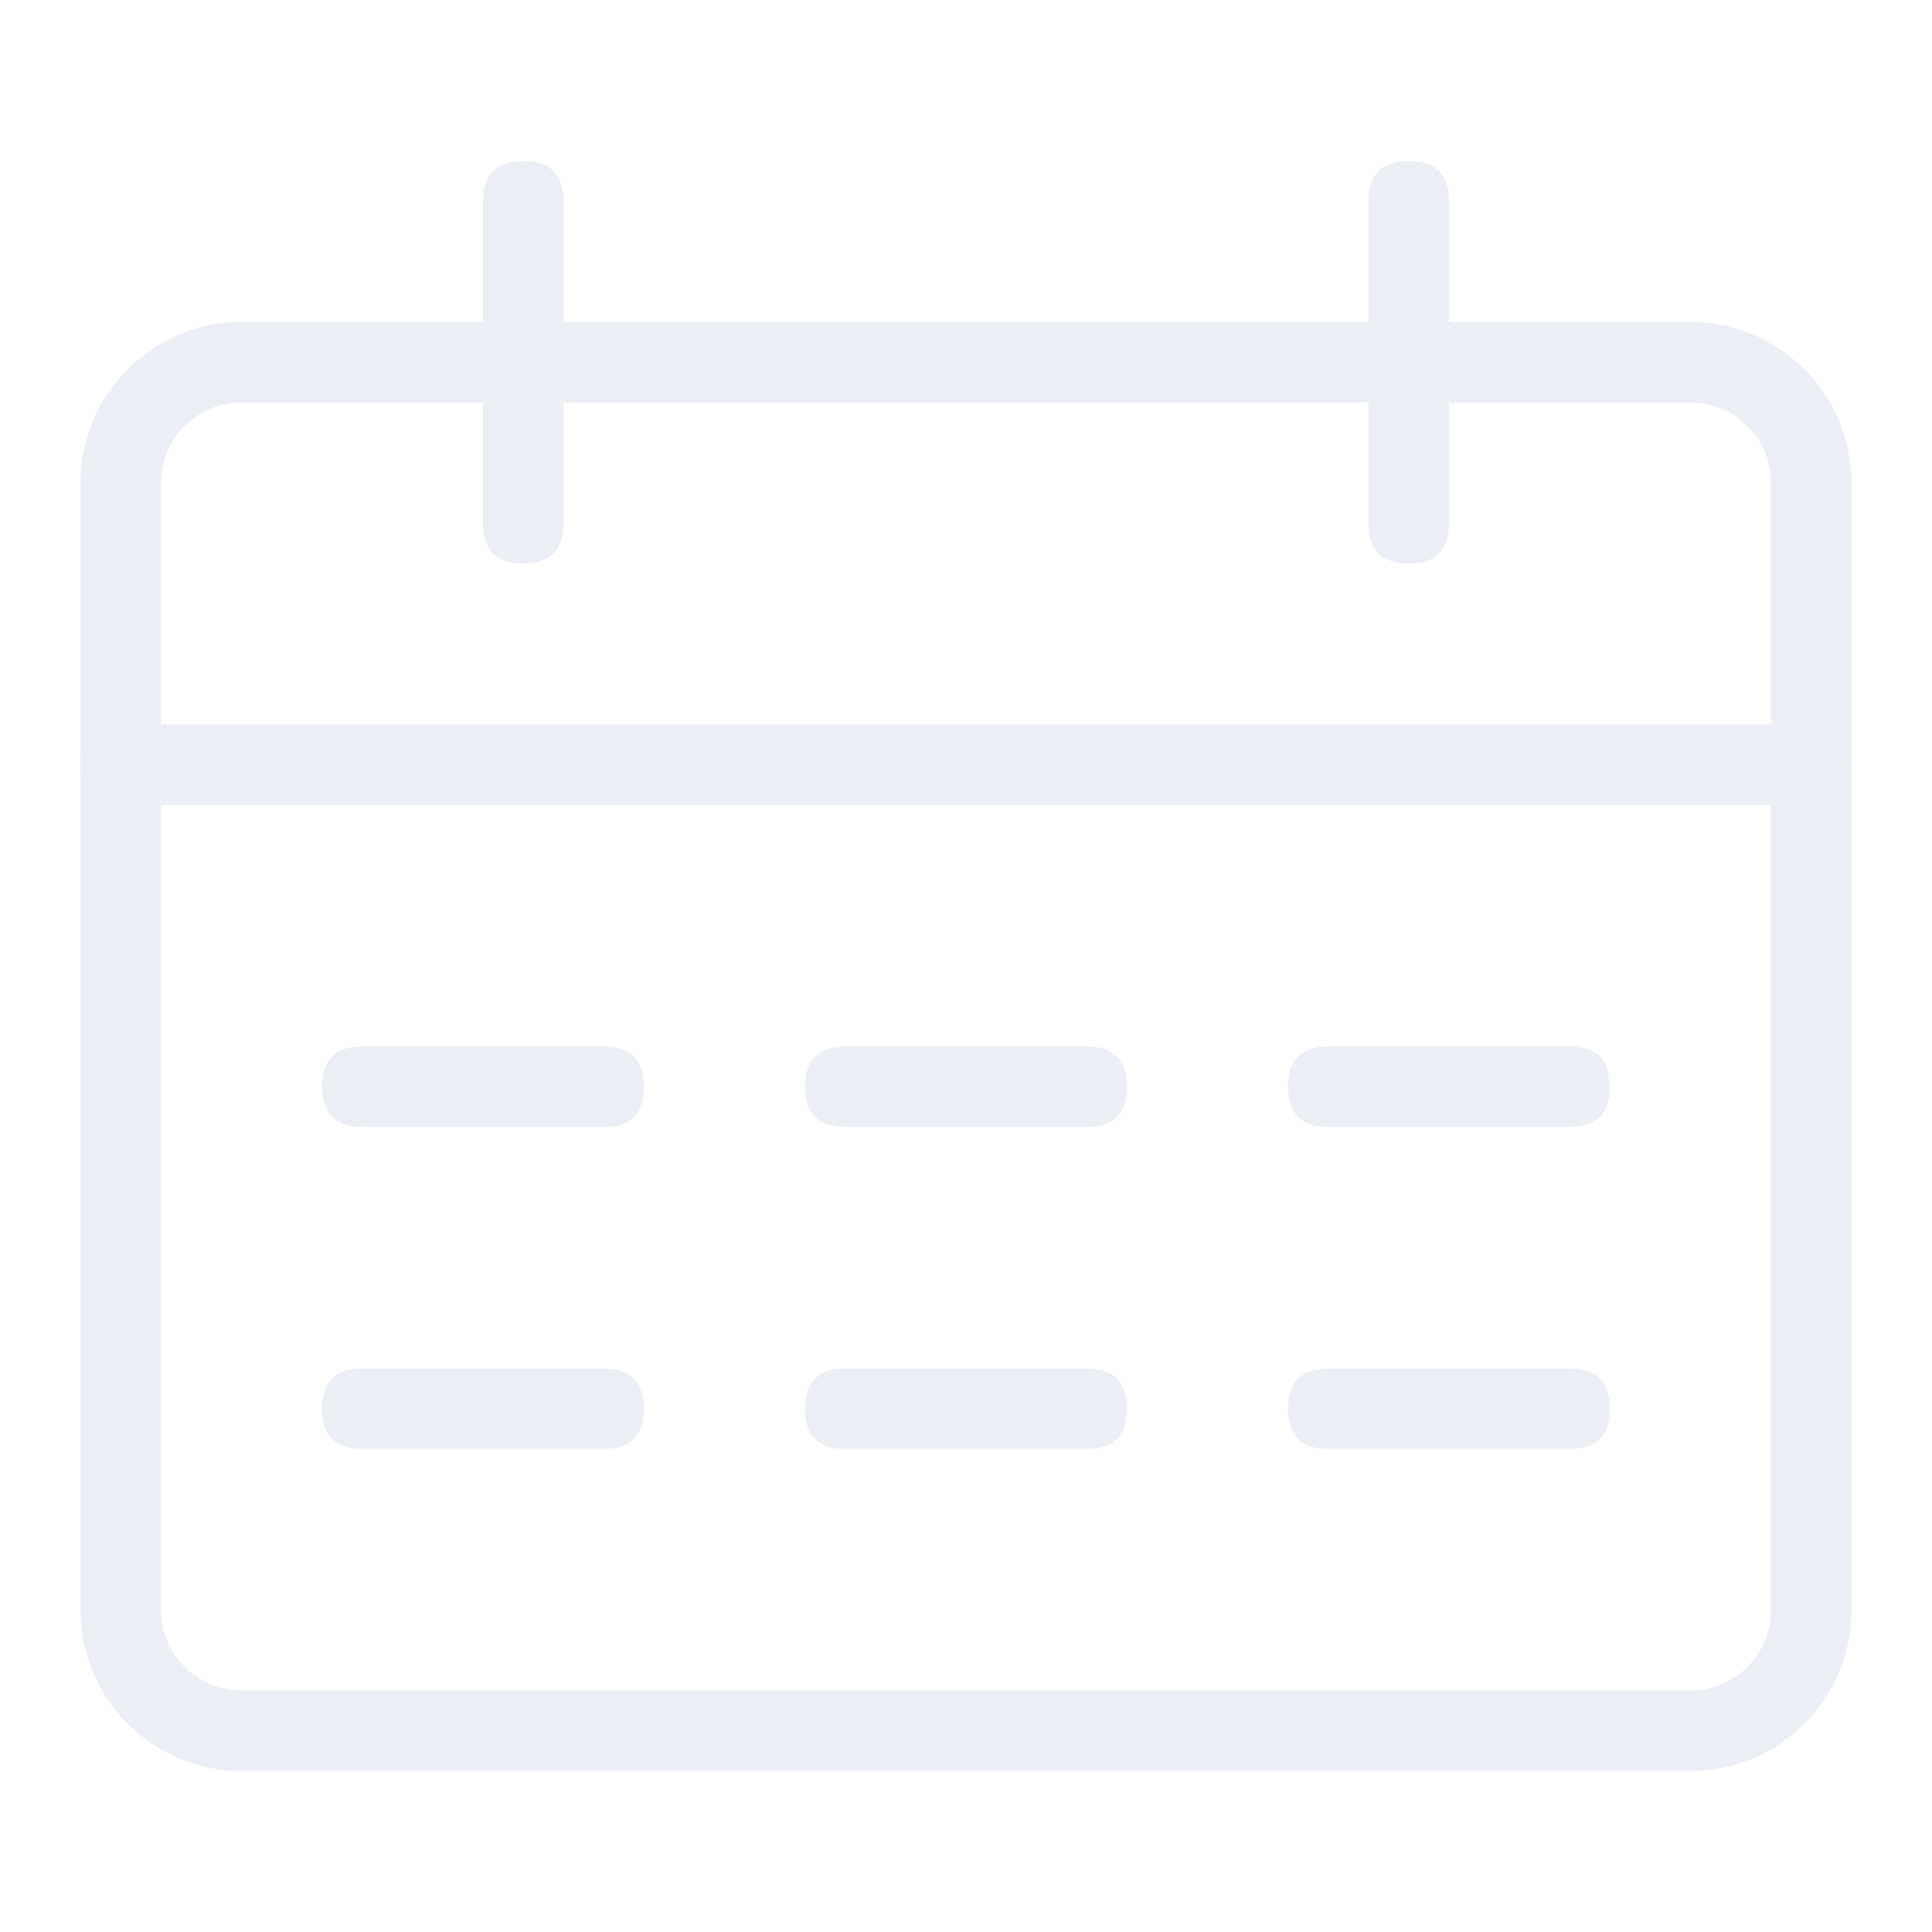
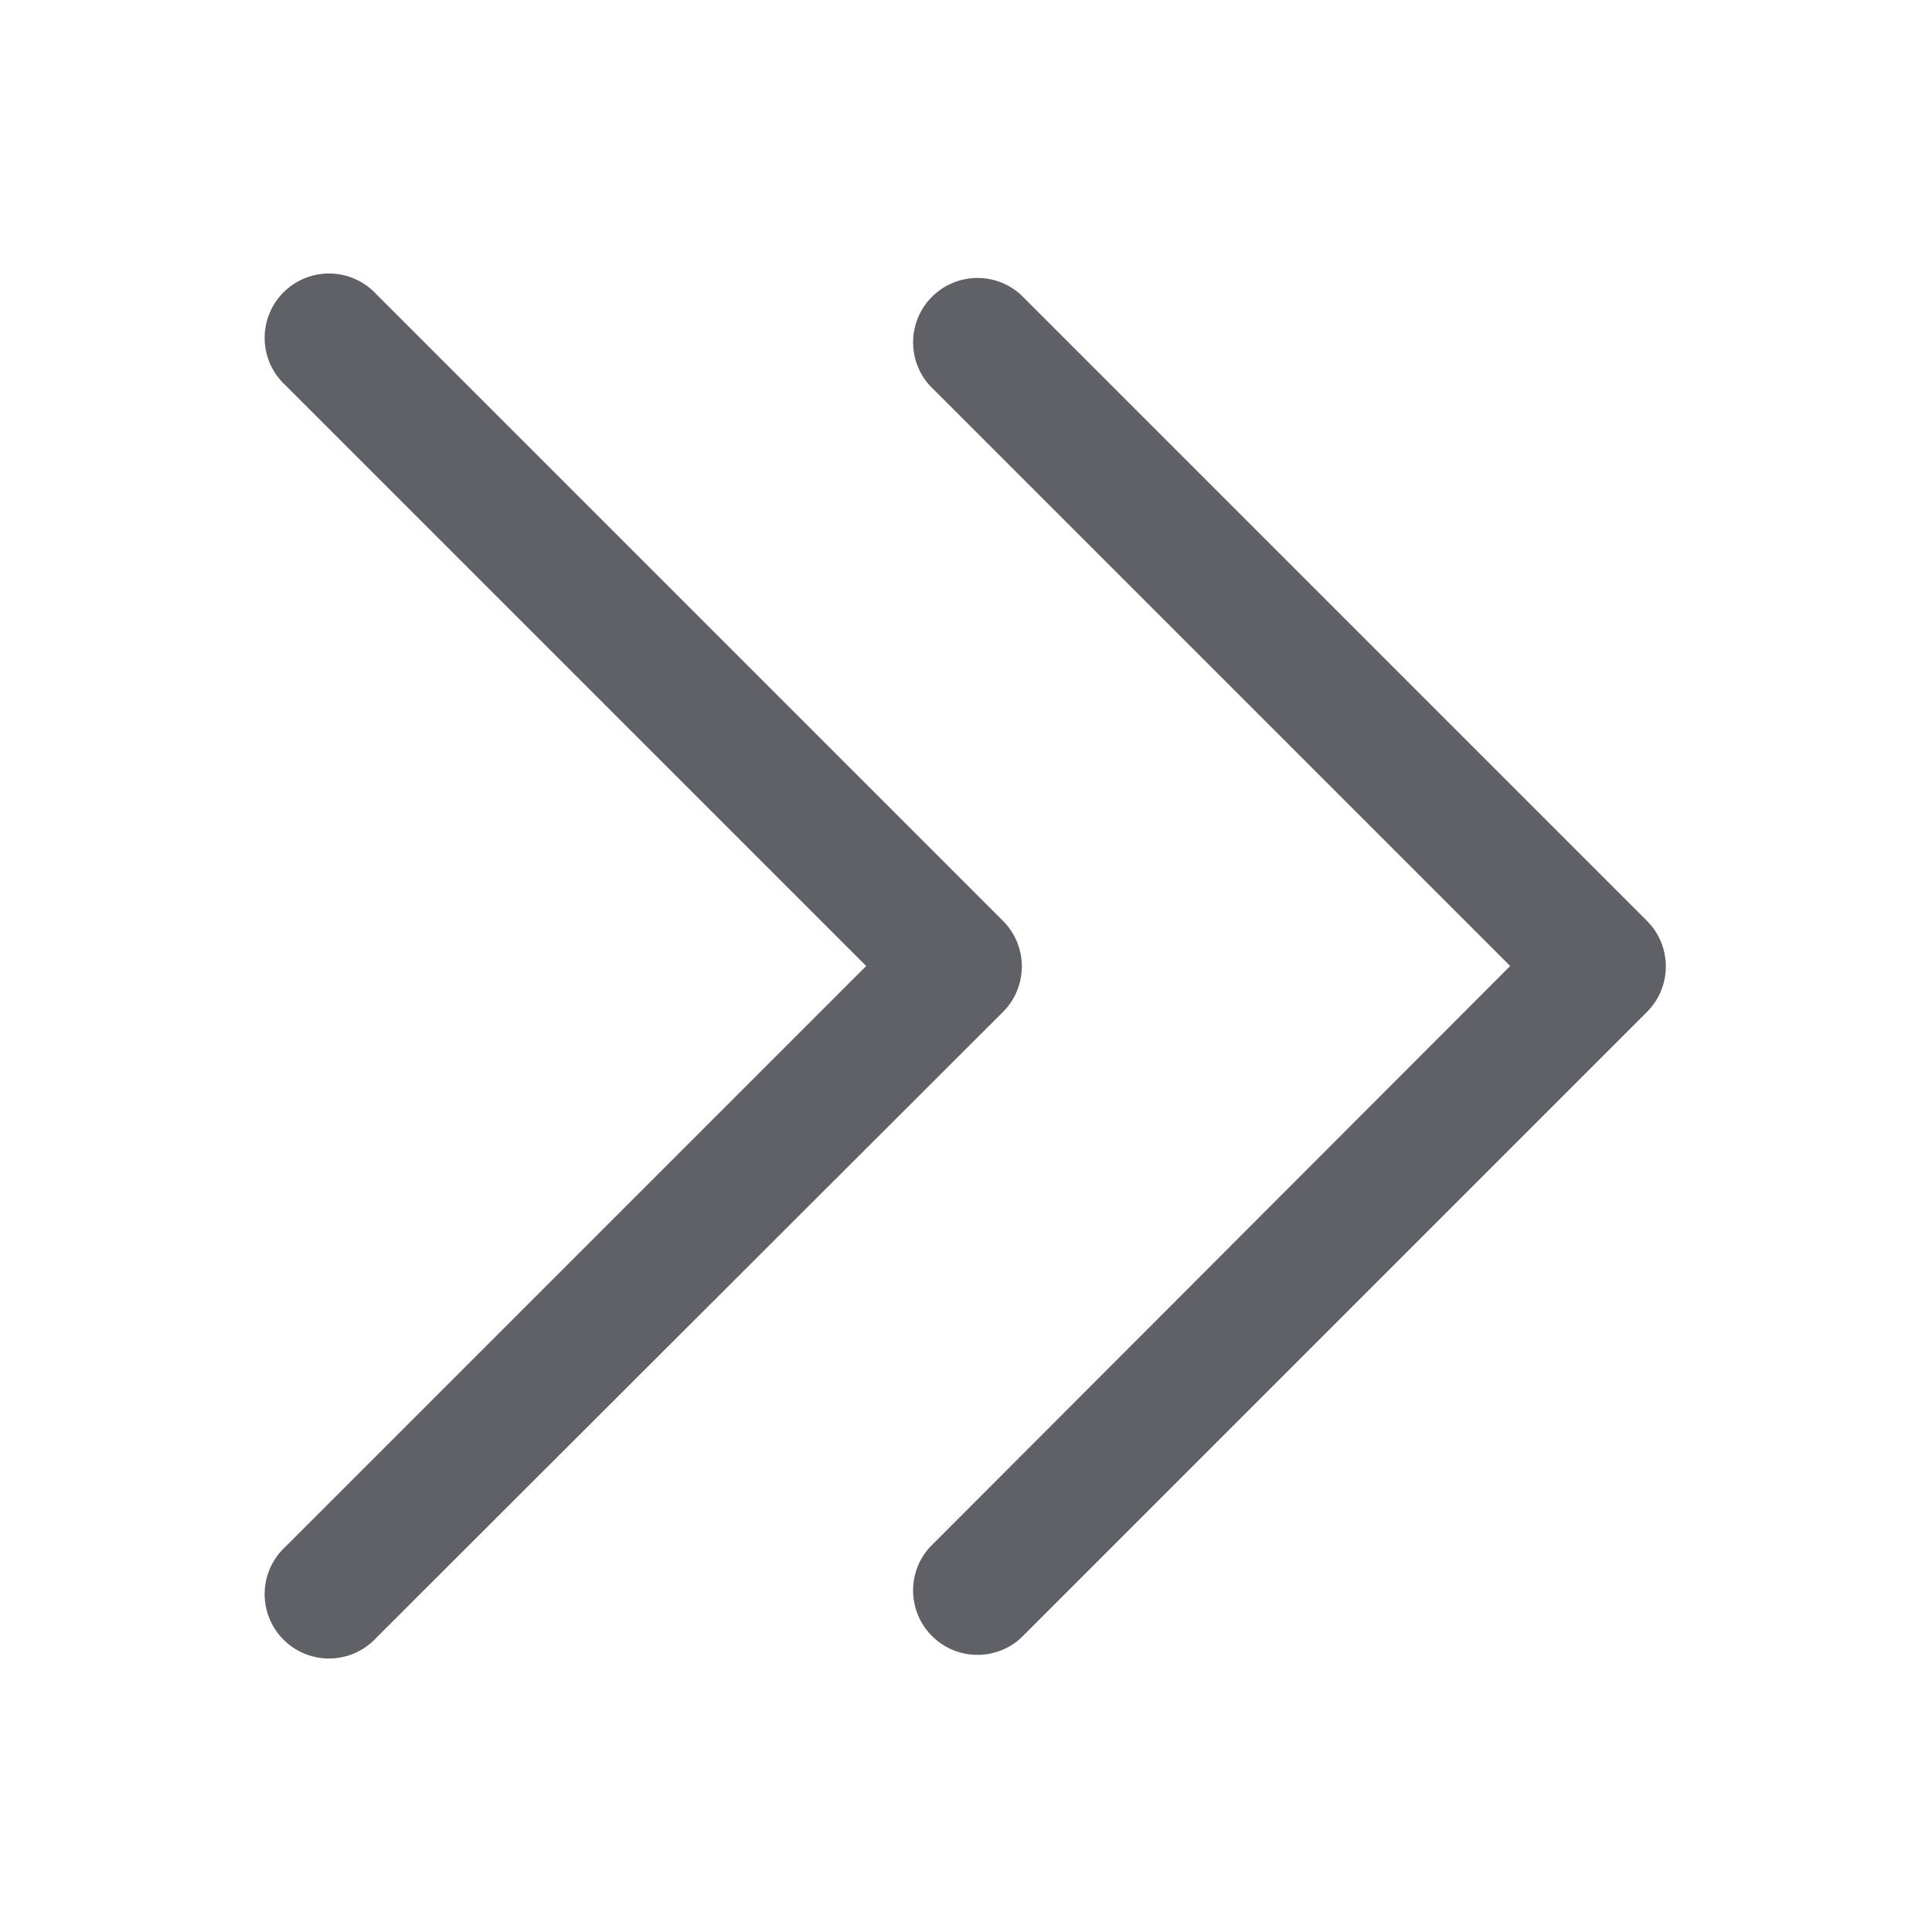
- <svg xmlns="http://www.w3.org/2000/svg" t="1563872685627" class="icon" viewBox="0 0 1024 1024" version="1.1" p-id="4789" width="16" height="16">
-   <path d="M128 213.333a42.667 42.667 0 0 0-42.667 42.667v597.333a42.667 42.667 0 0 0 42.667 42.667h768a42.667 42.667 0 0 0 42.667-42.667V256a42.667 42.667 0 0 0-42.667-42.667H128z m0-42.667h768a85.333 85.333 0 0 1 85.333 85.333v597.333a85.333 85.333 0 0 1-85.333 85.333H128a85.333 85.333 0 0 1-85.333-85.333V256a85.333 85.333 0 0 1 85.333-85.333z" p-id="4790" fill="#EBEEF5" />
-   <path d="M42.667 384m21.333 0l896 0q21.333 0 21.333 21.333l0 0q0 21.333-21.333 21.333l-896 0q-21.333 0-21.333-21.333l0 0q0-21.333 21.333-21.333Z" p-id="4791" fill="#EBEEF5" />
-   <path d="M170.667 554.667m21.333 0l128 0q21.333 0 21.333 21.333l0 0q0 21.333-21.333 21.333l-128 0q-21.333 0-21.333-21.333l0 0q0-21.333 21.333-21.333Z" p-id="4792" fill="#EBEEF5" />
-   <path d="M426.667 554.667m21.333 0l128 0q21.333 0 21.333 21.333l0 0q0 21.333-21.333 21.333l-128 0q-21.333 0-21.333-21.333l0 0q0-21.333 21.333-21.333Z" p-id="4793" fill="#EBEEF5" />
-   <path d="M682.667 554.667m21.333 0l128 0q21.333 0 21.333 21.333l0 0q0 21.333-21.333 21.333l-128 0q-21.333 0-21.333-21.333l0 0q0-21.333 21.333-21.333Z" p-id="4794" fill="#EBEEF5" />
-   <path d="M170.667 725.333m21.333 0l128 0q21.333 0 21.333 21.333l0 0q0 21.333-21.333 21.333l-128 0q-21.333 0-21.333-21.333l0 0q0-21.333 21.333-21.333Z" p-id="4795" fill="#EBEEF5" />
-   <path d="M426.667 725.333m21.333 0l128 0q21.333 0 21.333 21.333l0 0q0 21.333-21.333 21.333l-128 0q-21.333 0-21.333-21.333l0 0q0-21.333 21.333-21.333Z" p-id="4796" fill="#EBEEF5" />
-   <path d="M682.667 725.333m21.333 0l128 0q21.333 0 21.333 21.333l0 0q0 21.333-21.333 21.333l-128 0q-21.333 0-21.333-21.333l0 0q0-21.333 21.333-21.333Z" p-id="4797" fill="#EBEEF5" />
-   <path d="M256 85.333m21.333 0l0 0q21.333 0 21.333 21.333l0 170.667q0 21.333-21.333 21.333l0 0q-21.333 0-21.333-21.333l0-170.667q0-21.333 21.333-21.333Z" p-id="4798" fill="#EBEEF5" />
-   <path d="M725.333 85.333m21.333 0l0 0q21.333 0 21.333 21.333l0 170.667q0 21.333-21.333 21.333l0 0q-21.333 0-21.333-21.333l0-170.667q0-21.333 21.333-21.333Z" p-id="4799" fill="#EBEEF5" />
+ <svg xmlns="http://www.w3.org/2000/svg" t="1563895197652" class="icon" viewBox="0 0 1024 1024" version="1.1" p-id="2044" width="16" height="16">
+   <path d="M151.467 204.373a34.133 34.133 0 1 1 48.213-48.213l331.947 331.947a34.133 34.133 0 0 1 0 48.213L199.68 867.84a34.133 34.133 0 1 1-48.213-48.213L459.093 512z m341.333 0a34.133 34.133 0 0 1 48.213-48.213L872.96 488.107a34.133 34.133 0 0 1 0 48.213L541.013 868.267a34.133 34.133 0 0 1-48.213-48.214L800.427 512z" p-id="2045" fill="#606166" />
</svg>
